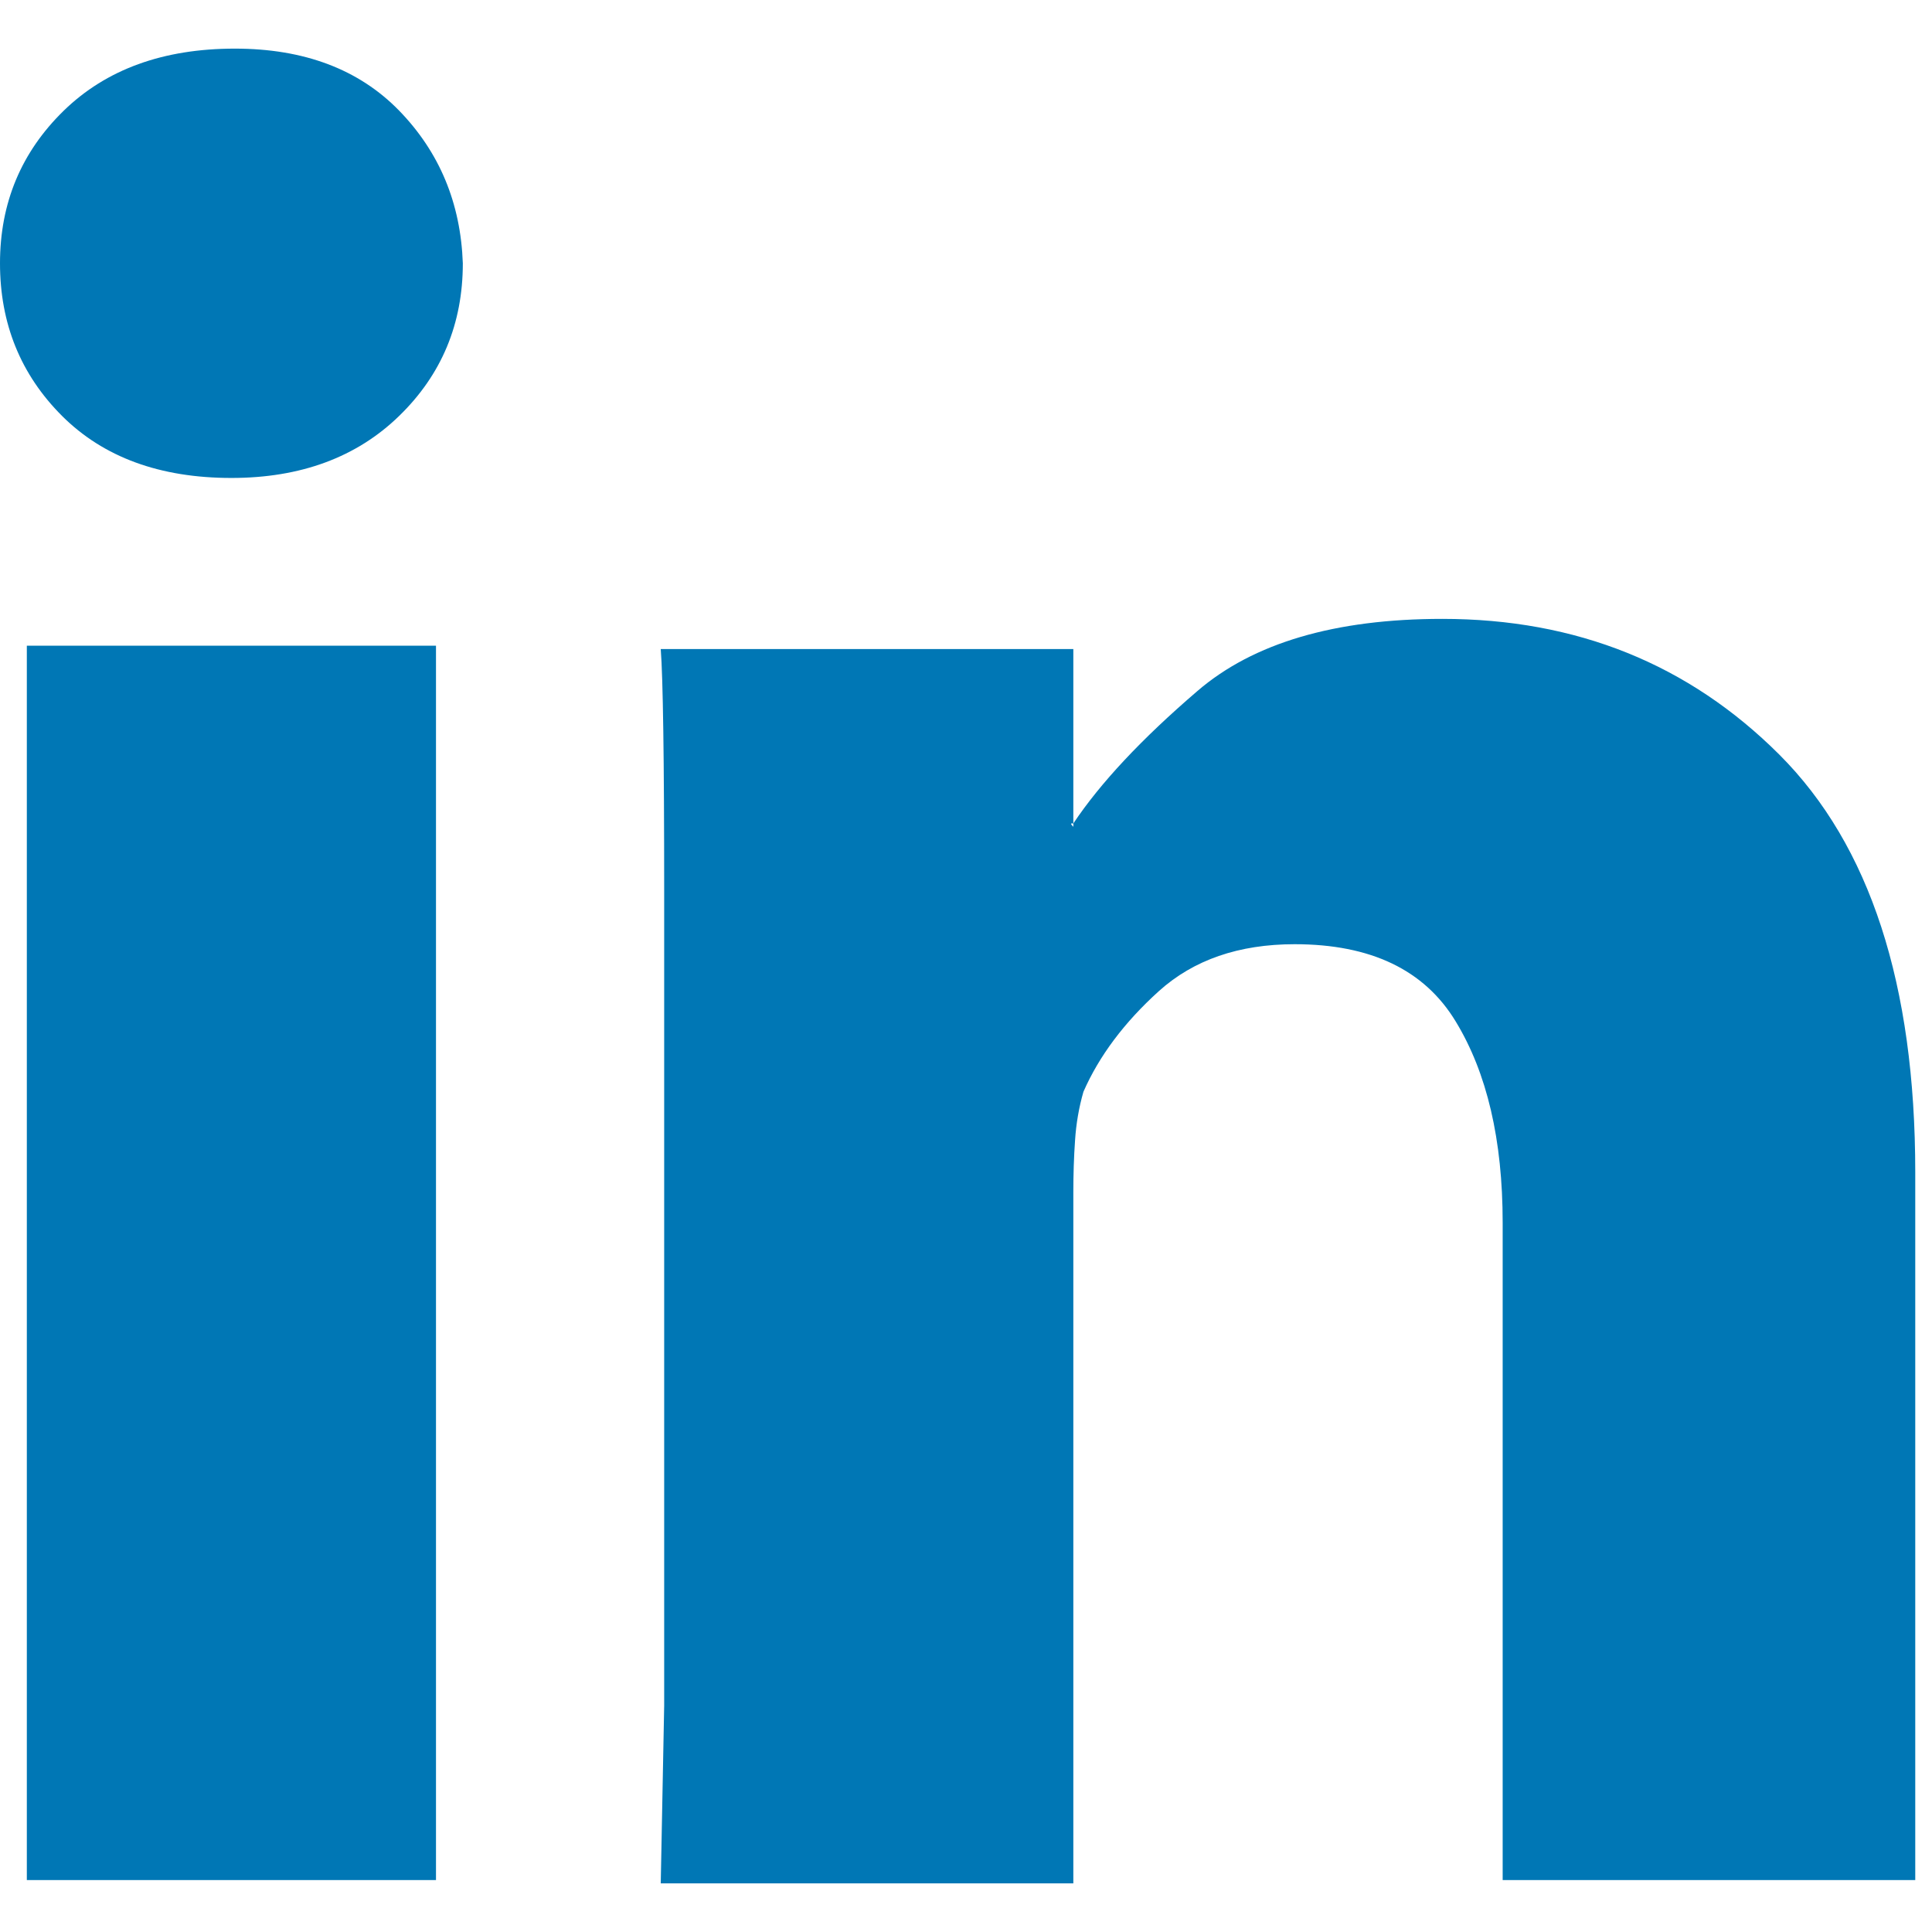
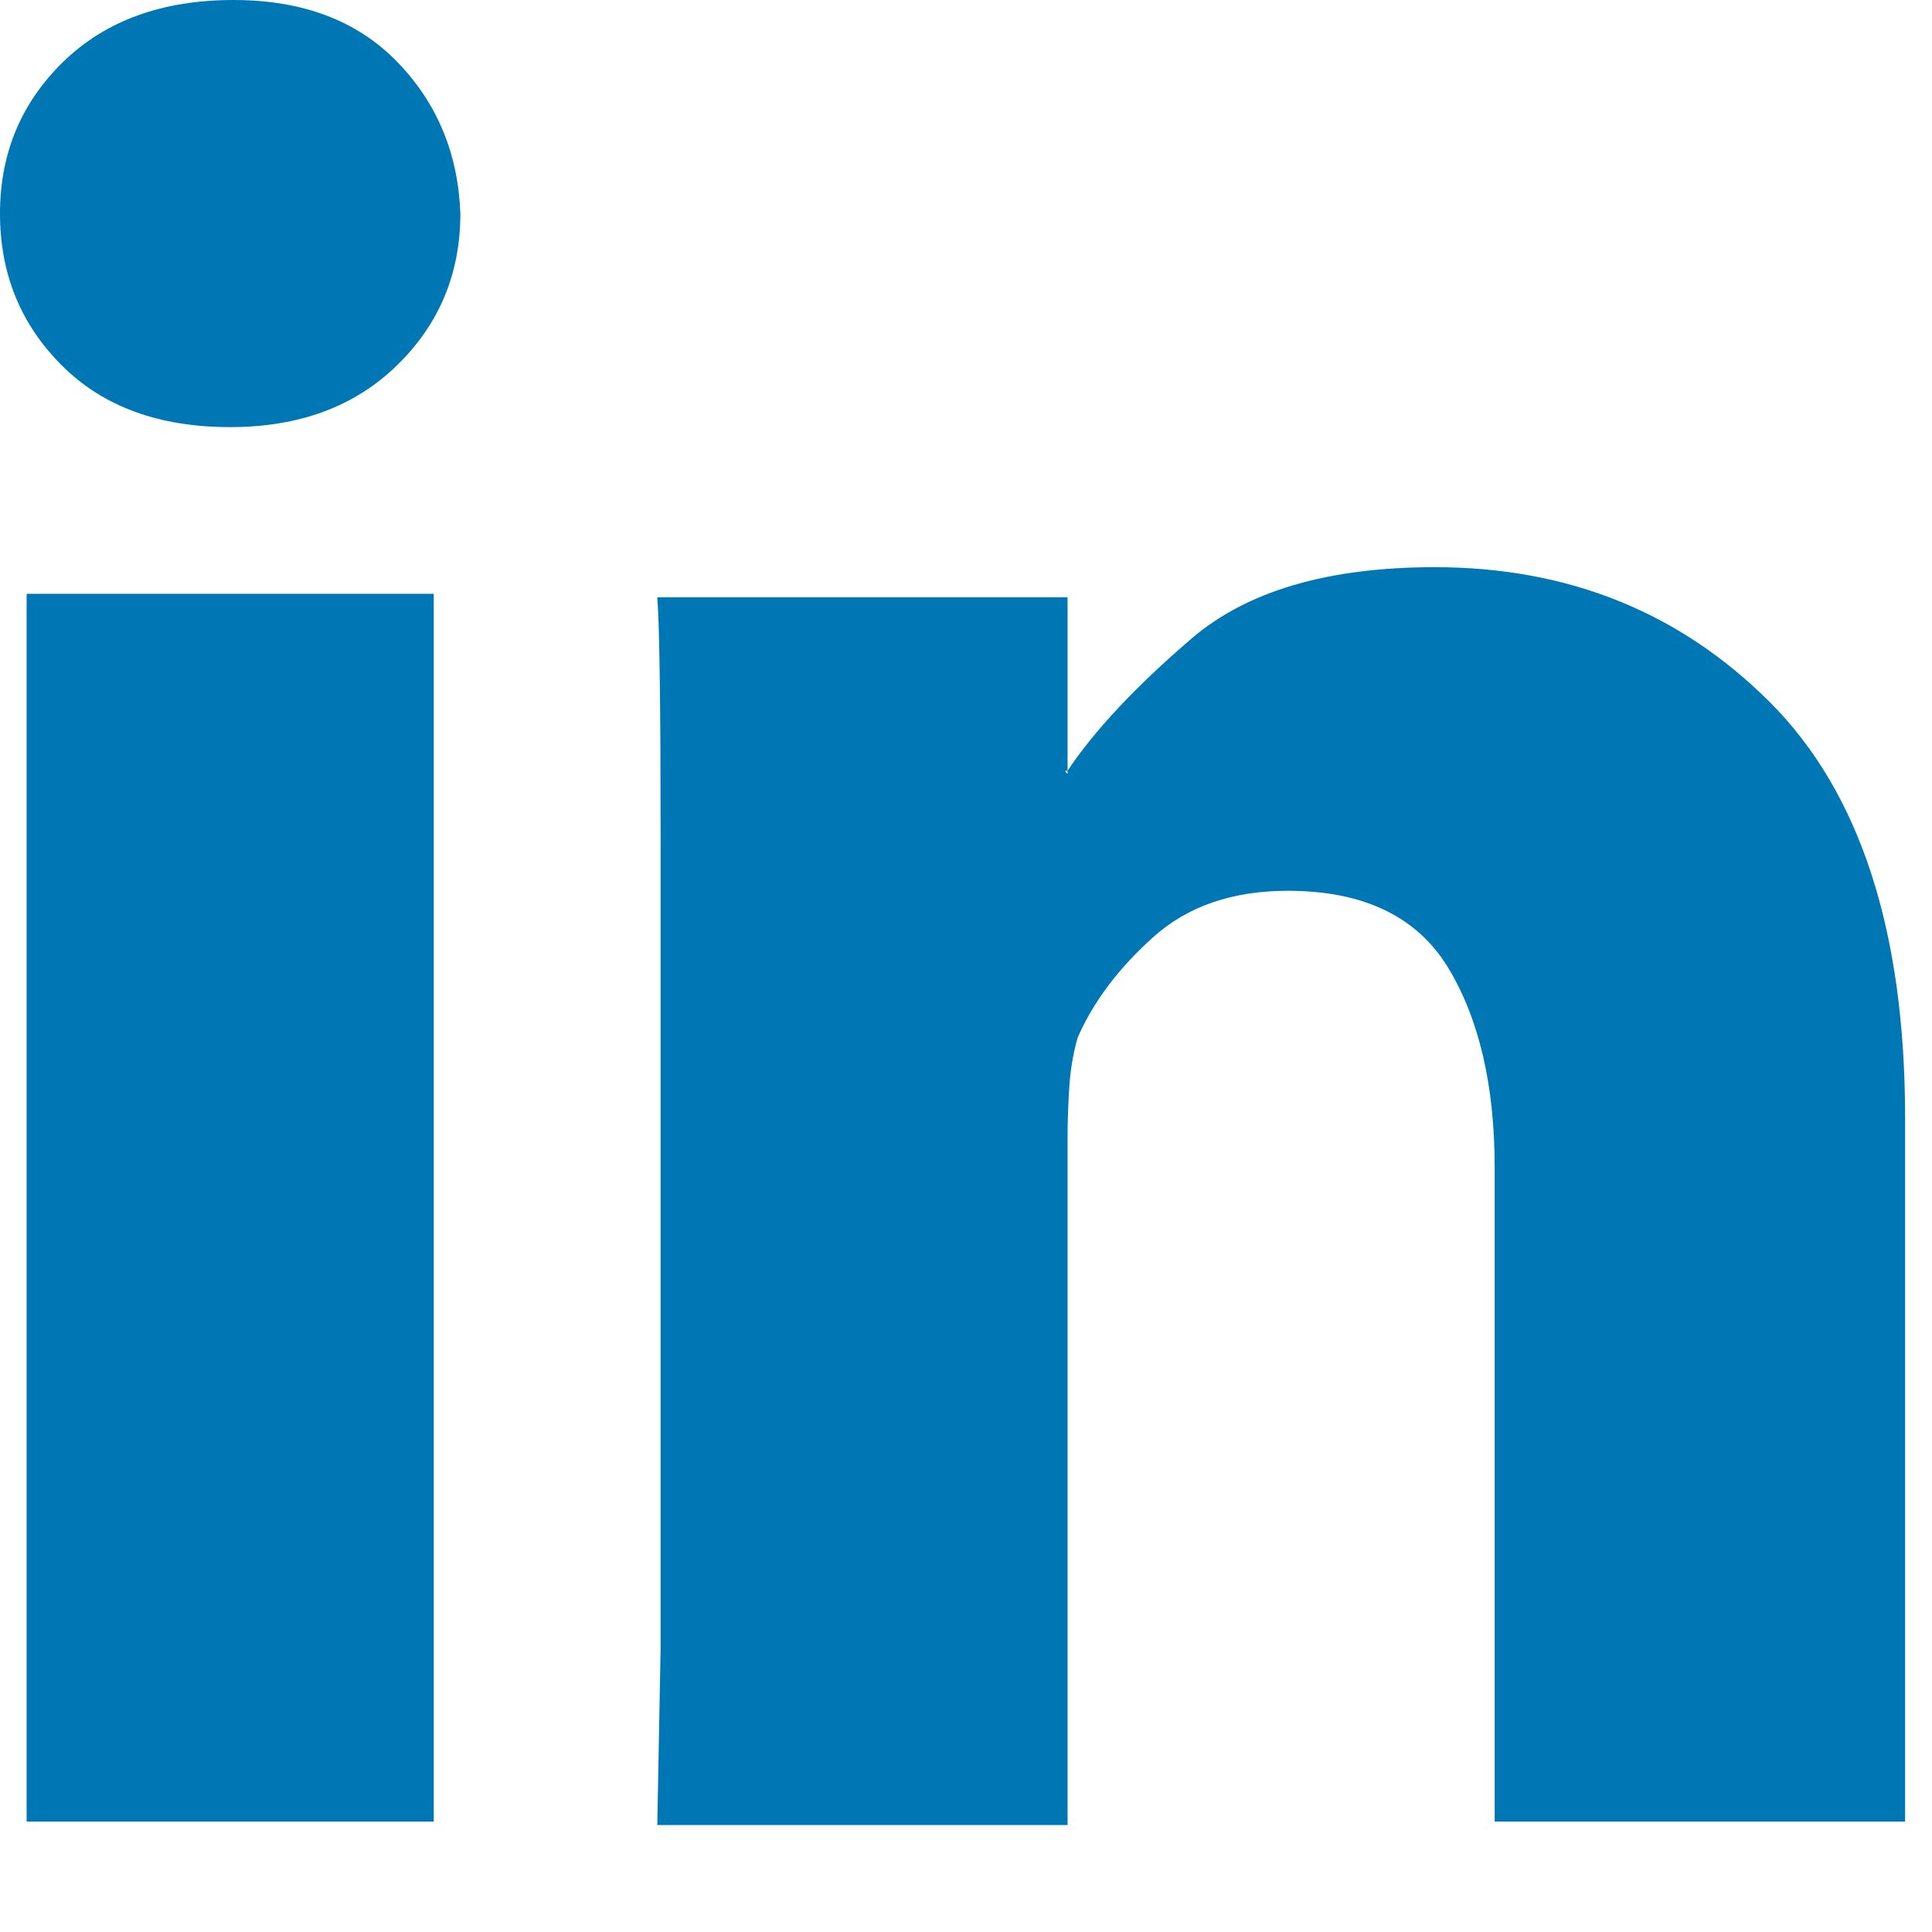
- <svg xmlns="http://www.w3.org/2000/svg" width="18" height="18" viewBox="0 0 18 18" fill="none">
-   <path d="M10 7.703V7.672C10 7.672 9.995 7.672 9.984 7.672C9.974 7.672 9.979 7.682 10 7.703ZM4.062 17.516H0.25V6.016H4.062V17.516ZM2.156 4.453C1.49 4.453 0.964 4.26 0.578 3.875C0.193 3.49 0 3.016 0 2.453C0 1.891 0.198 1.417 0.594 1.031C0.99 0.646 1.521 0.453 2.188 0.453C2.833 0.453 3.344 0.646 3.719 1.031C4.094 1.417 4.292 1.891 4.312 2.453C4.312 3.016 4.115 3.49 3.719 3.875C3.323 4.26 2.802 4.453 2.156 4.453ZM17.844 17.516H14V11.391C14 10.62 13.854 9.995 13.562 9.516C13.271 9.036 12.771 8.797 12.062 8.797C11.542 8.797 11.12 8.943 10.797 9.234C10.474 9.526 10.24 9.839 10.094 10.172C10.052 10.318 10.026 10.469 10.016 10.625C10.005 10.781 10 10.943 10 11.109V17.547H6.156C6.156 17.547 6.167 16.995 6.188 15.891C6.188 14.807 6.188 13.578 6.188 12.203C6.188 10.828 6.188 9.526 6.188 8.297C6.188 7.068 6.177 6.318 6.156 6.047H10V7.672C10.25 7.297 10.635 6.885 11.156 6.438C11.677 5.99 12.438 5.766 13.438 5.766C14.688 5.766 15.734 6.188 16.578 7.031C17.422 7.875 17.844 9.172 17.844 10.922V17.516Z" fill="#0077B5" />
+ <svg xmlns="http://www.w3.org/2000/svg" width="14" height="14" viewBox="0 0 14 14" fill="none">
+   <path d="M7.736 5.609V5.585C7.736 5.585 7.732 5.585 7.724 5.585C7.716 5.585 7.72 5.593 7.736 5.609ZM3.143 13.2H0.193V4.303H3.143V13.2ZM1.668 3.095C1.152 3.095 0.745 2.946 0.447 2.647C0.149 2.349 0 1.983 0 1.547C0 1.112 0.153 0.745 0.459 0.447C0.766 0.149 1.177 5.24521e-05 1.692 5.24521e-05C2.192 5.24521e-05 2.587 0.149 2.877 0.447C3.167 0.745 3.32 1.112 3.336 1.547C3.336 1.983 3.183 2.349 2.877 2.647C2.571 2.946 2.168 3.095 1.668 3.095ZM13.805 13.2H10.831V8.462C10.831 7.865 10.718 7.382 10.493 7.011C10.267 6.641 9.88 6.455 9.332 6.455C8.929 6.455 8.603 6.568 8.353 6.794C8.103 7.019 7.922 7.261 7.809 7.519C7.777 7.632 7.757 7.749 7.749 7.87C7.741 7.99 7.736 8.115 7.736 8.244V13.225H4.763C4.763 13.225 4.771 12.797 4.787 11.943C4.787 11.105 4.787 10.154 4.787 9.09C4.787 8.027 4.787 7.019 4.787 6.068C4.787 5.117 4.779 4.537 4.763 4.328H7.736V5.585C7.93 5.295 8.228 4.976 8.631 4.63C9.034 4.283 9.622 4.11 10.396 4.11C11.363 4.11 12.173 4.436 12.826 5.089C13.478 5.742 13.805 6.745 13.805 8.099V13.2Z" fill="#0077B5" />
</svg>
